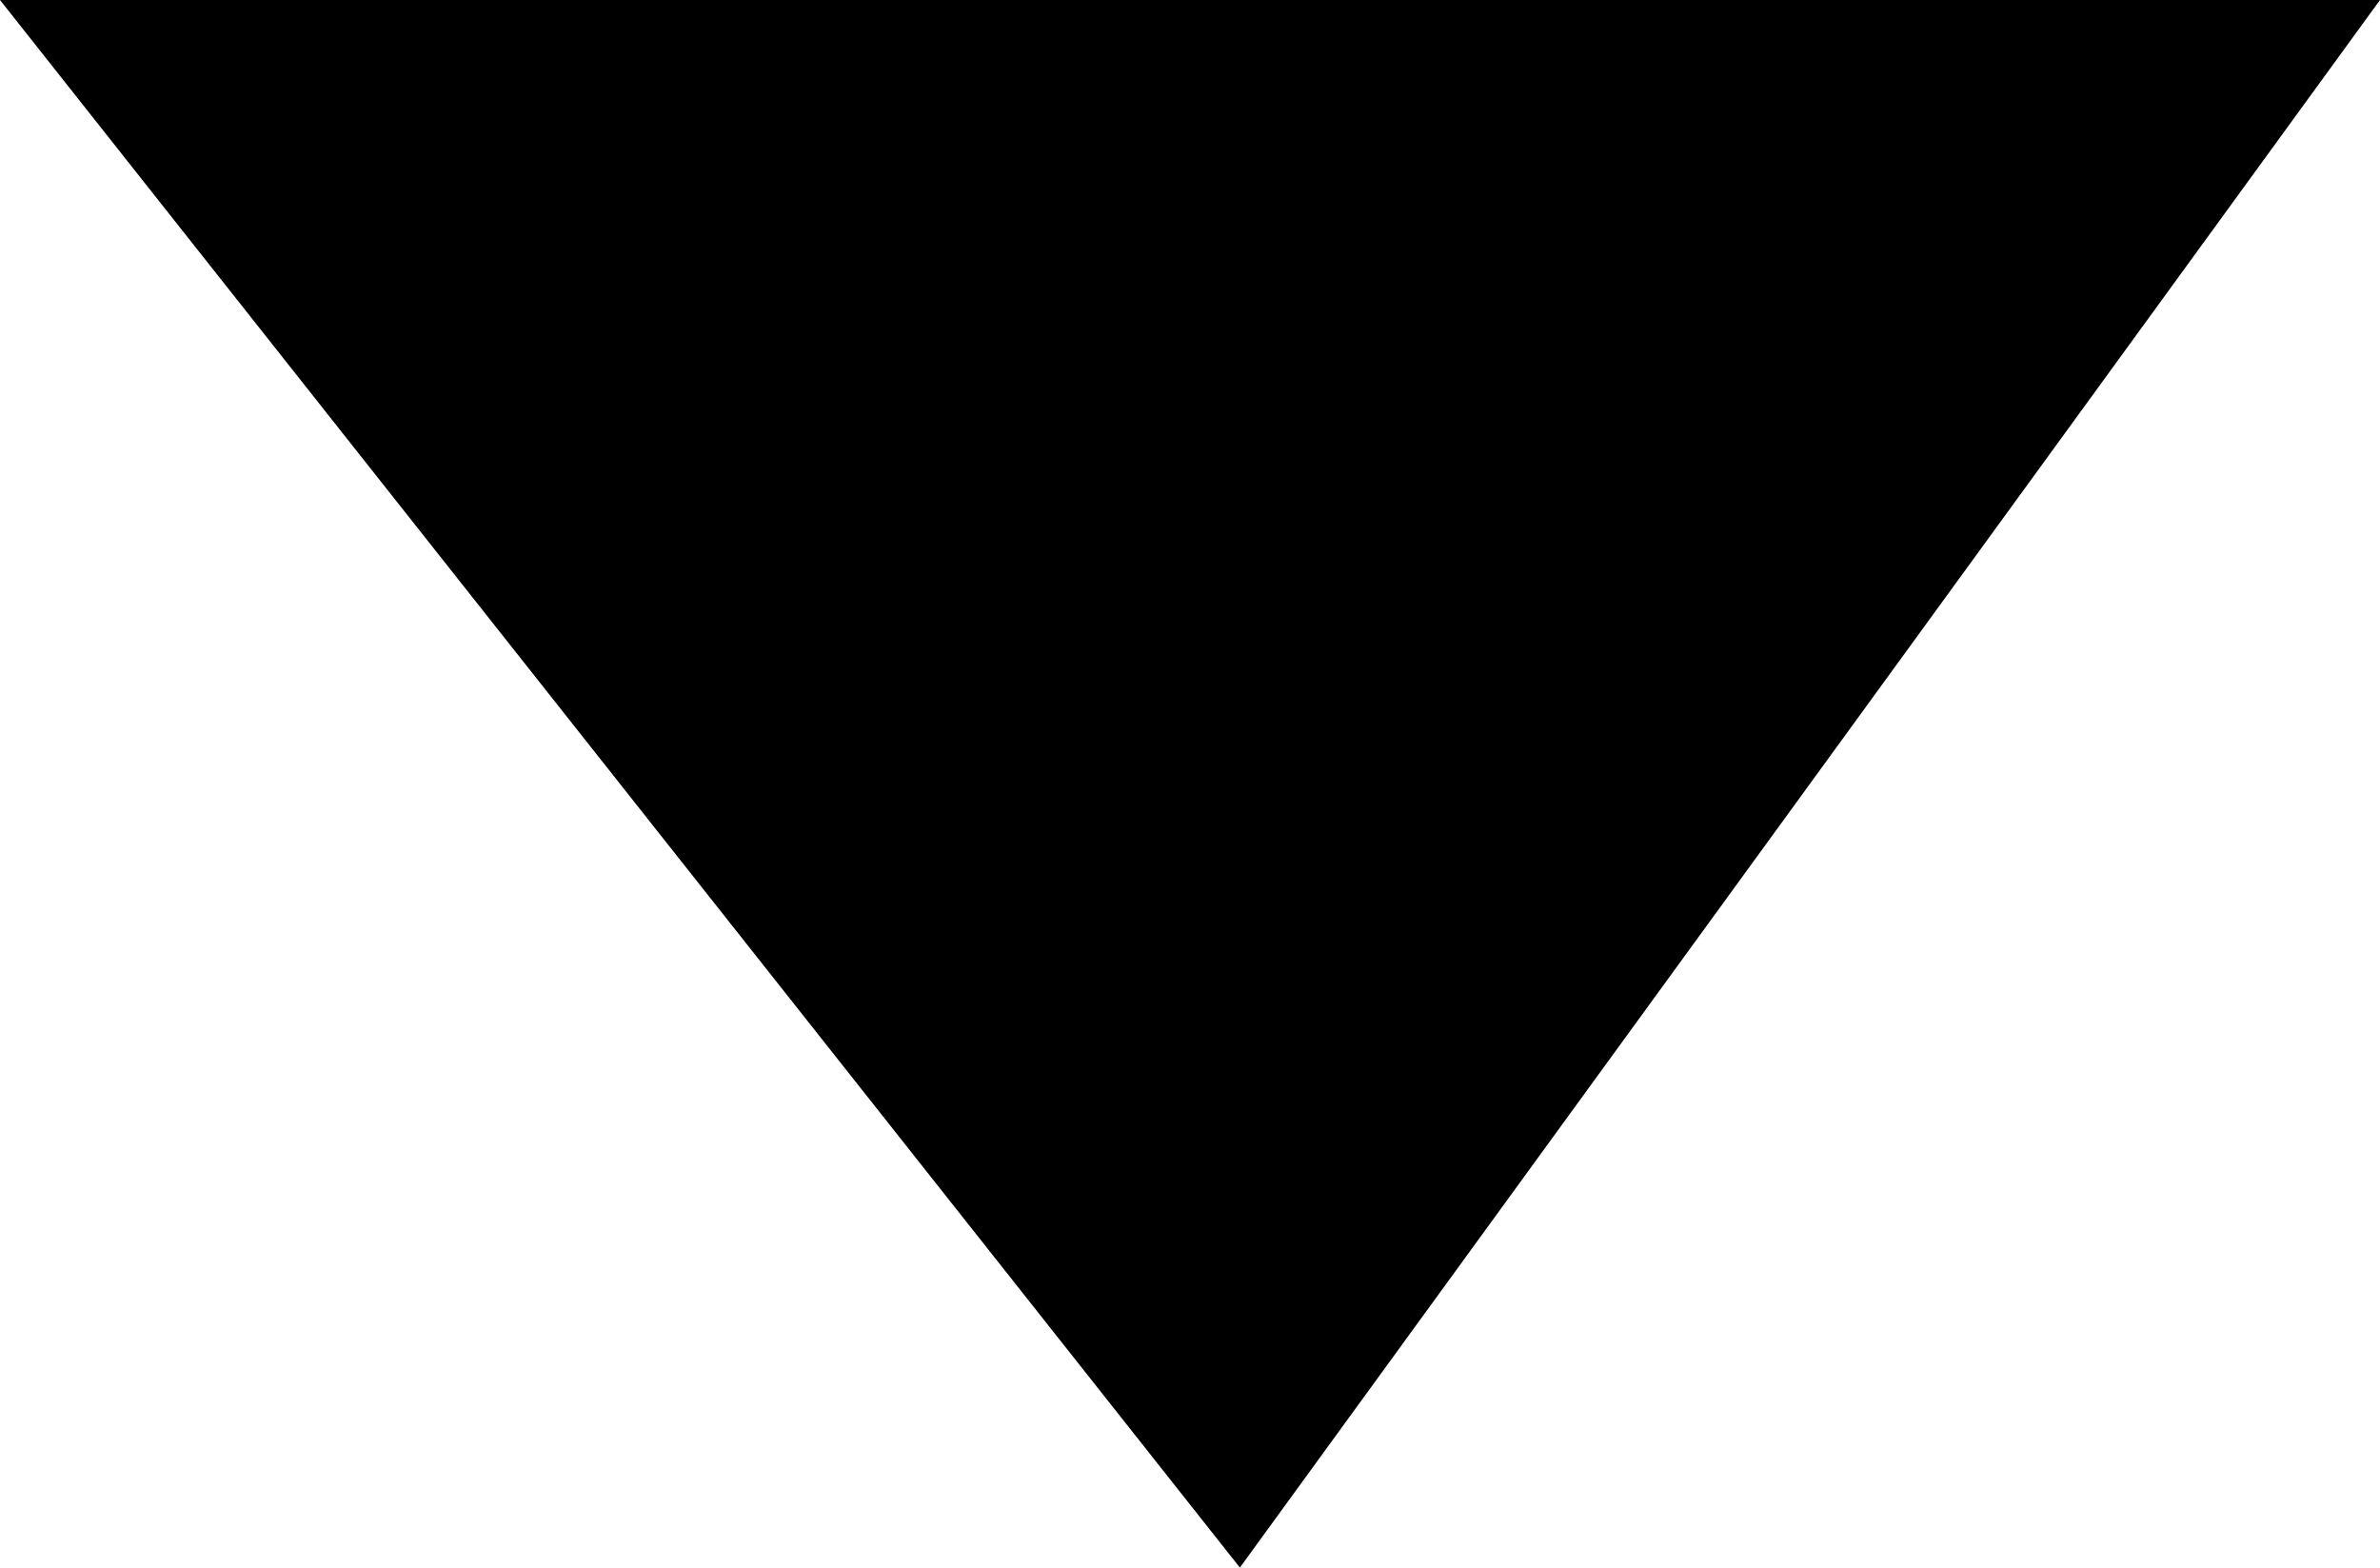
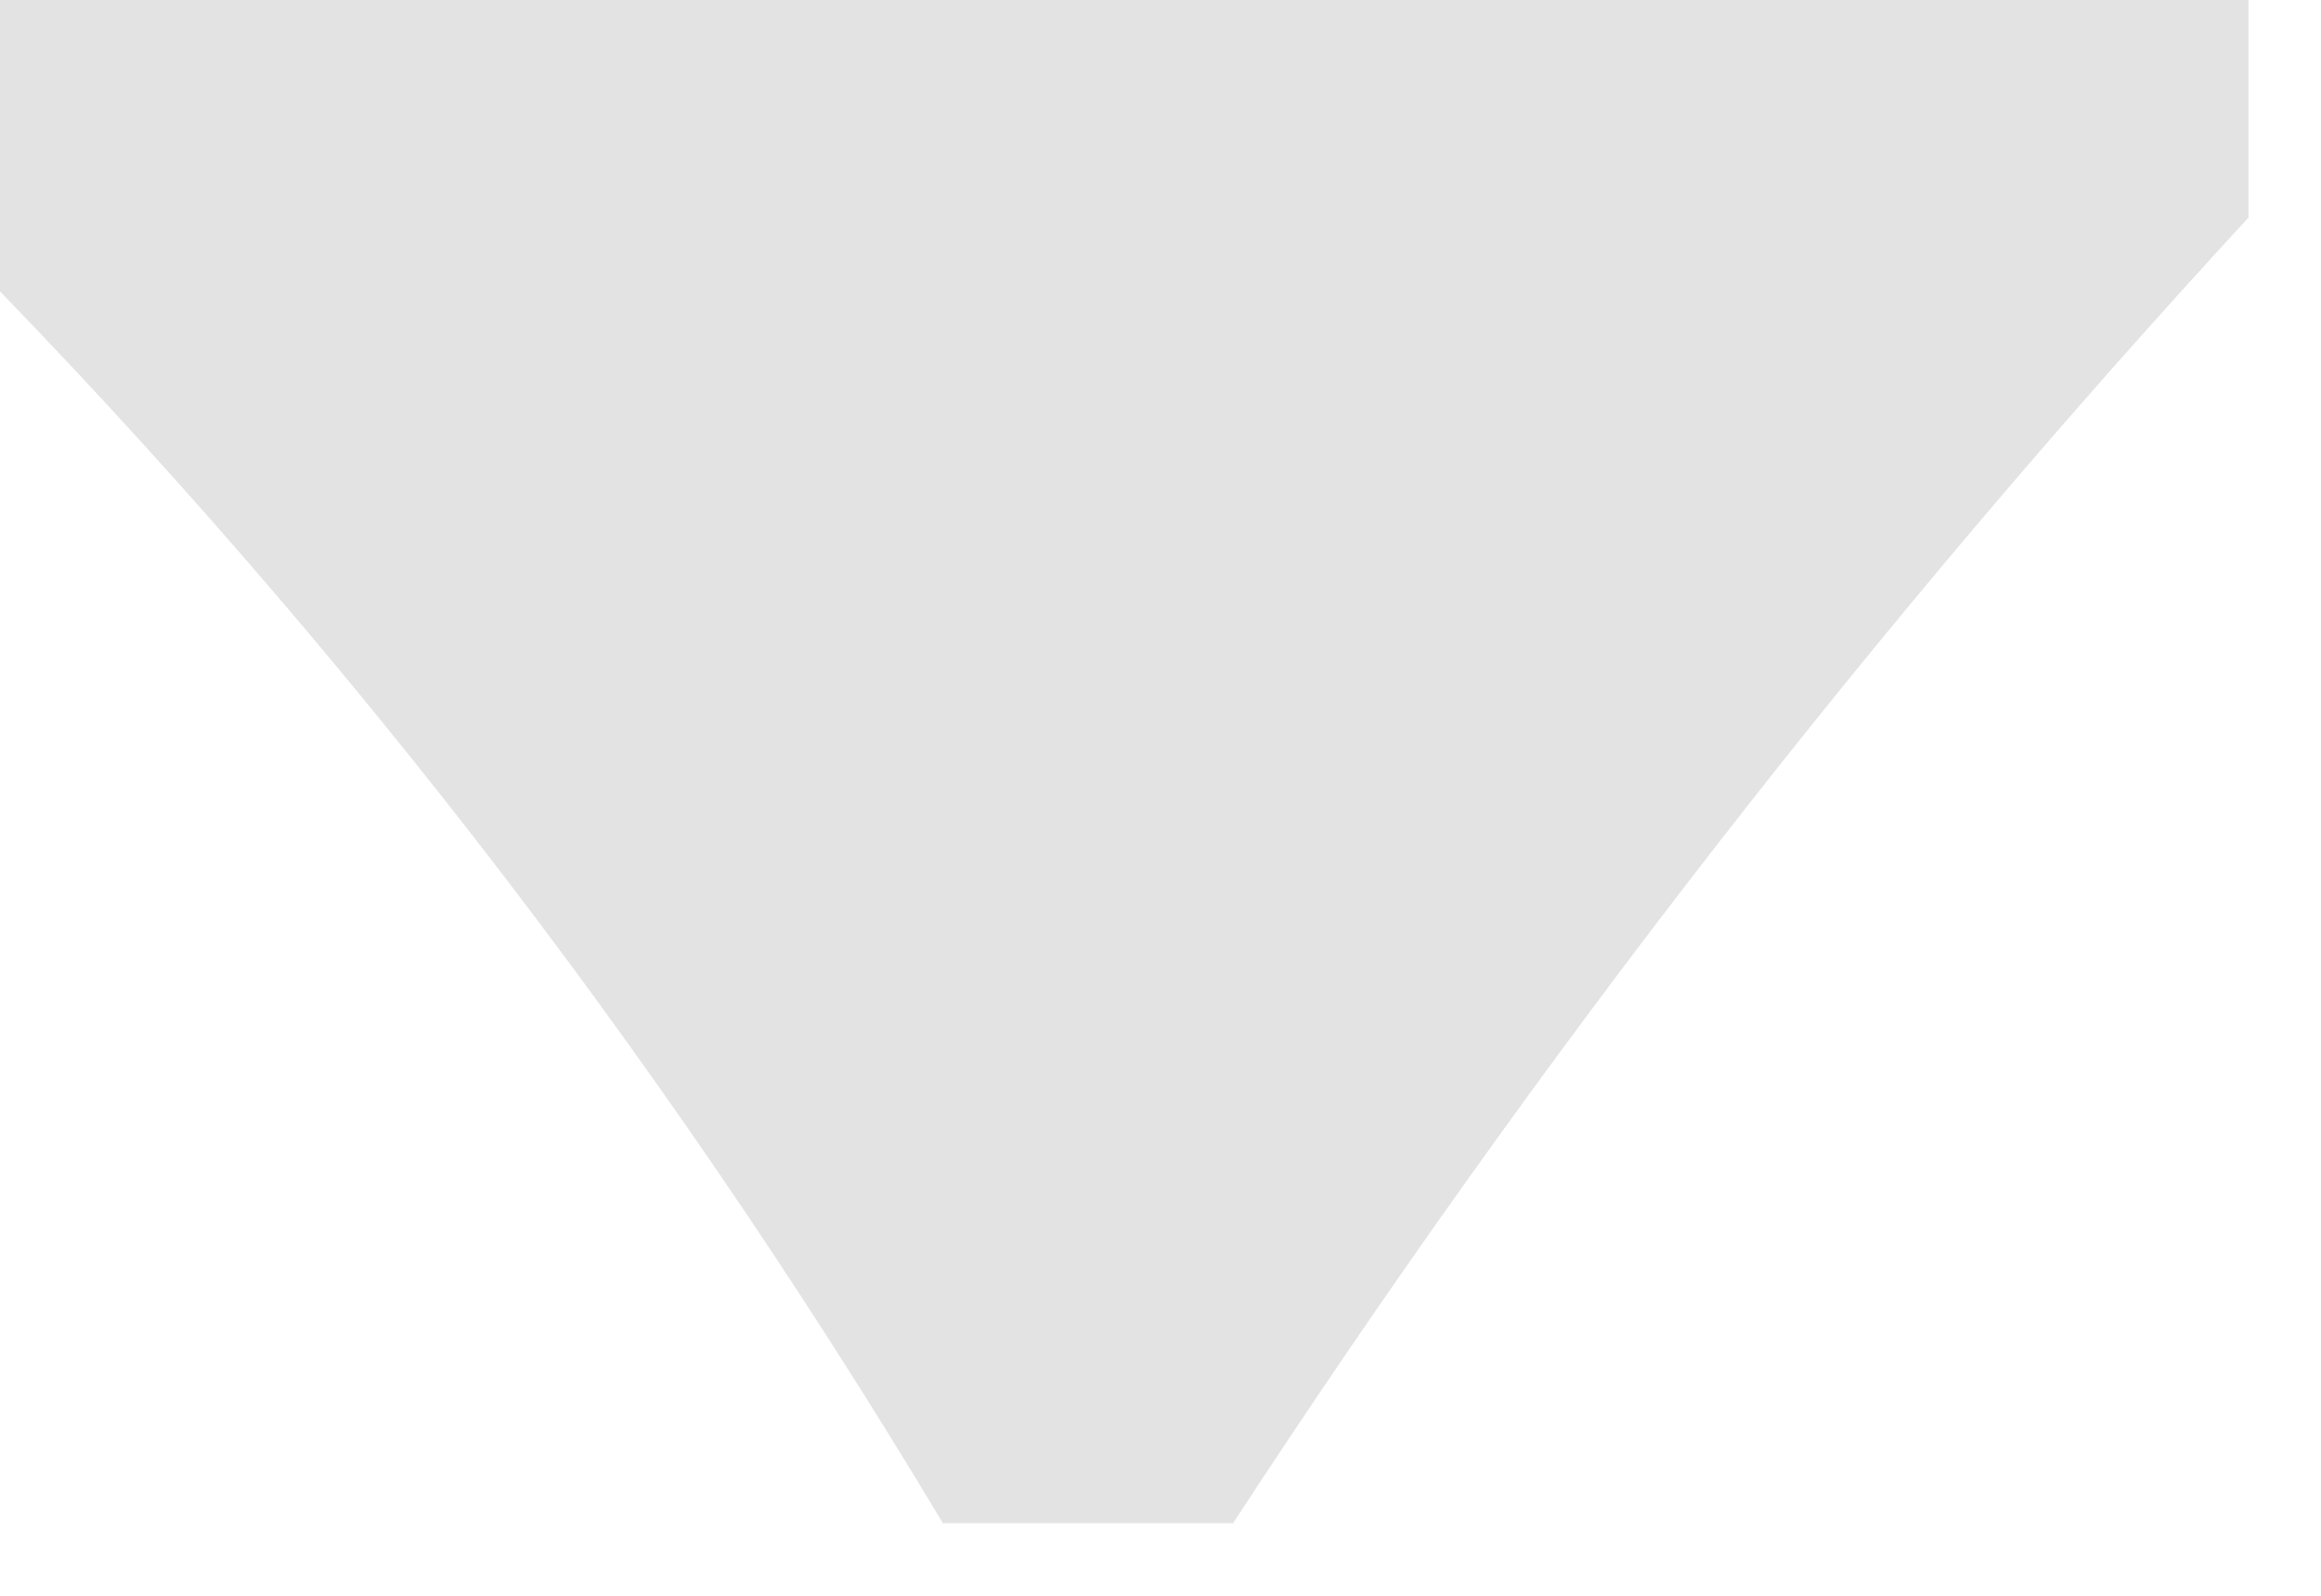
- <svg xmlns="http://www.w3.org/2000/svg" width="16.009" height="10.544" viewBox="0 0 16.009 10.544">
-   <path id="Path_151" data-name="Path 151" d="M-1607.433,2361.292h16.009l-7.669,10.544Z" transform="translate(1607.433 -2361.292)" />
+ <svg xmlns="http://www.w3.org/2000/svg" version="1.1" width="16px" height="11px" style="shape-rendering:geometricPrecision; text-rendering:geometricPrecision; image-rendering:optimizeQuality; fill-rule:evenodd; clip-rule:evenodd">
+   <g>
+     <path style="opacity:0.992" fill="#e3e3e3" d="M -0.5,-0.5 C 4.833,-0.5 10.167,-0.5 15.5,-0.5C 15.5,0.167 15.5,0.833 15.5,1.5C 12.936,4.28 10.603,7.28 8.5,10.5C 7.833,10.5 7.167,10.5 6.5,10.5C 4.518,7.19 2.185,4.19 -0.5,1.5C -0.5,0.833 -0.5,0.167 -0.5,-0.5 Z" />
+   </g>
</svg>
